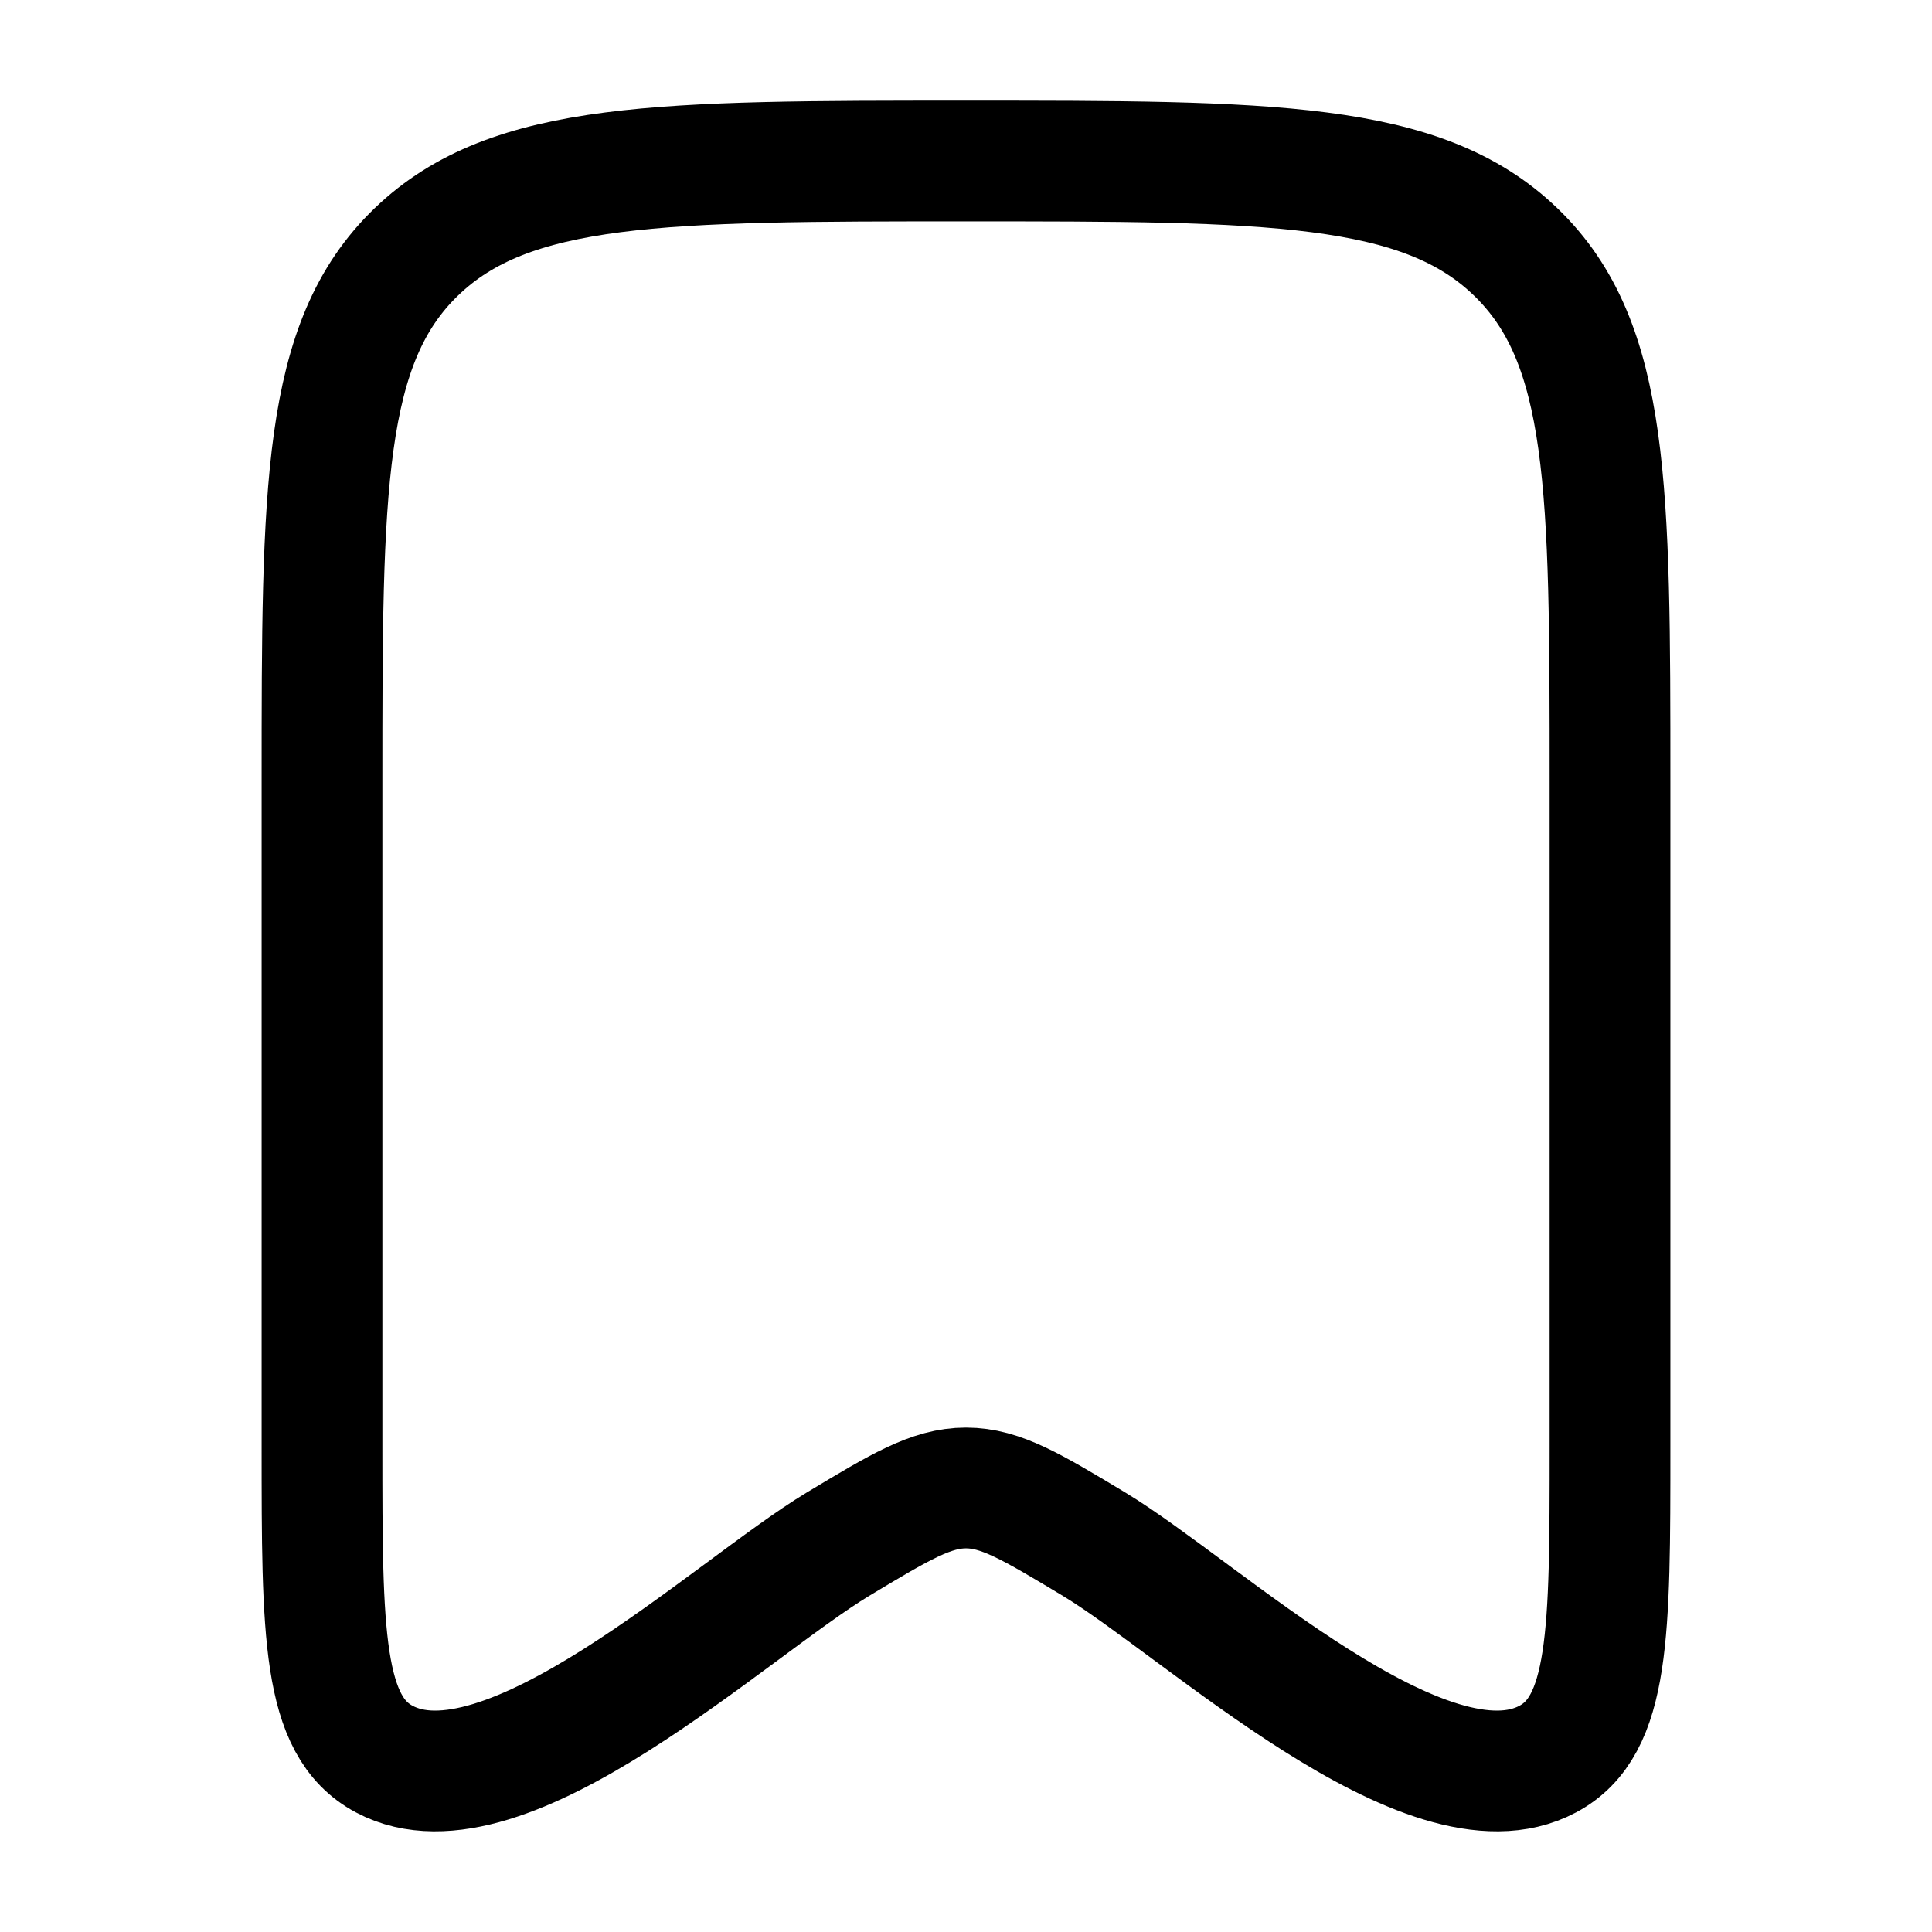
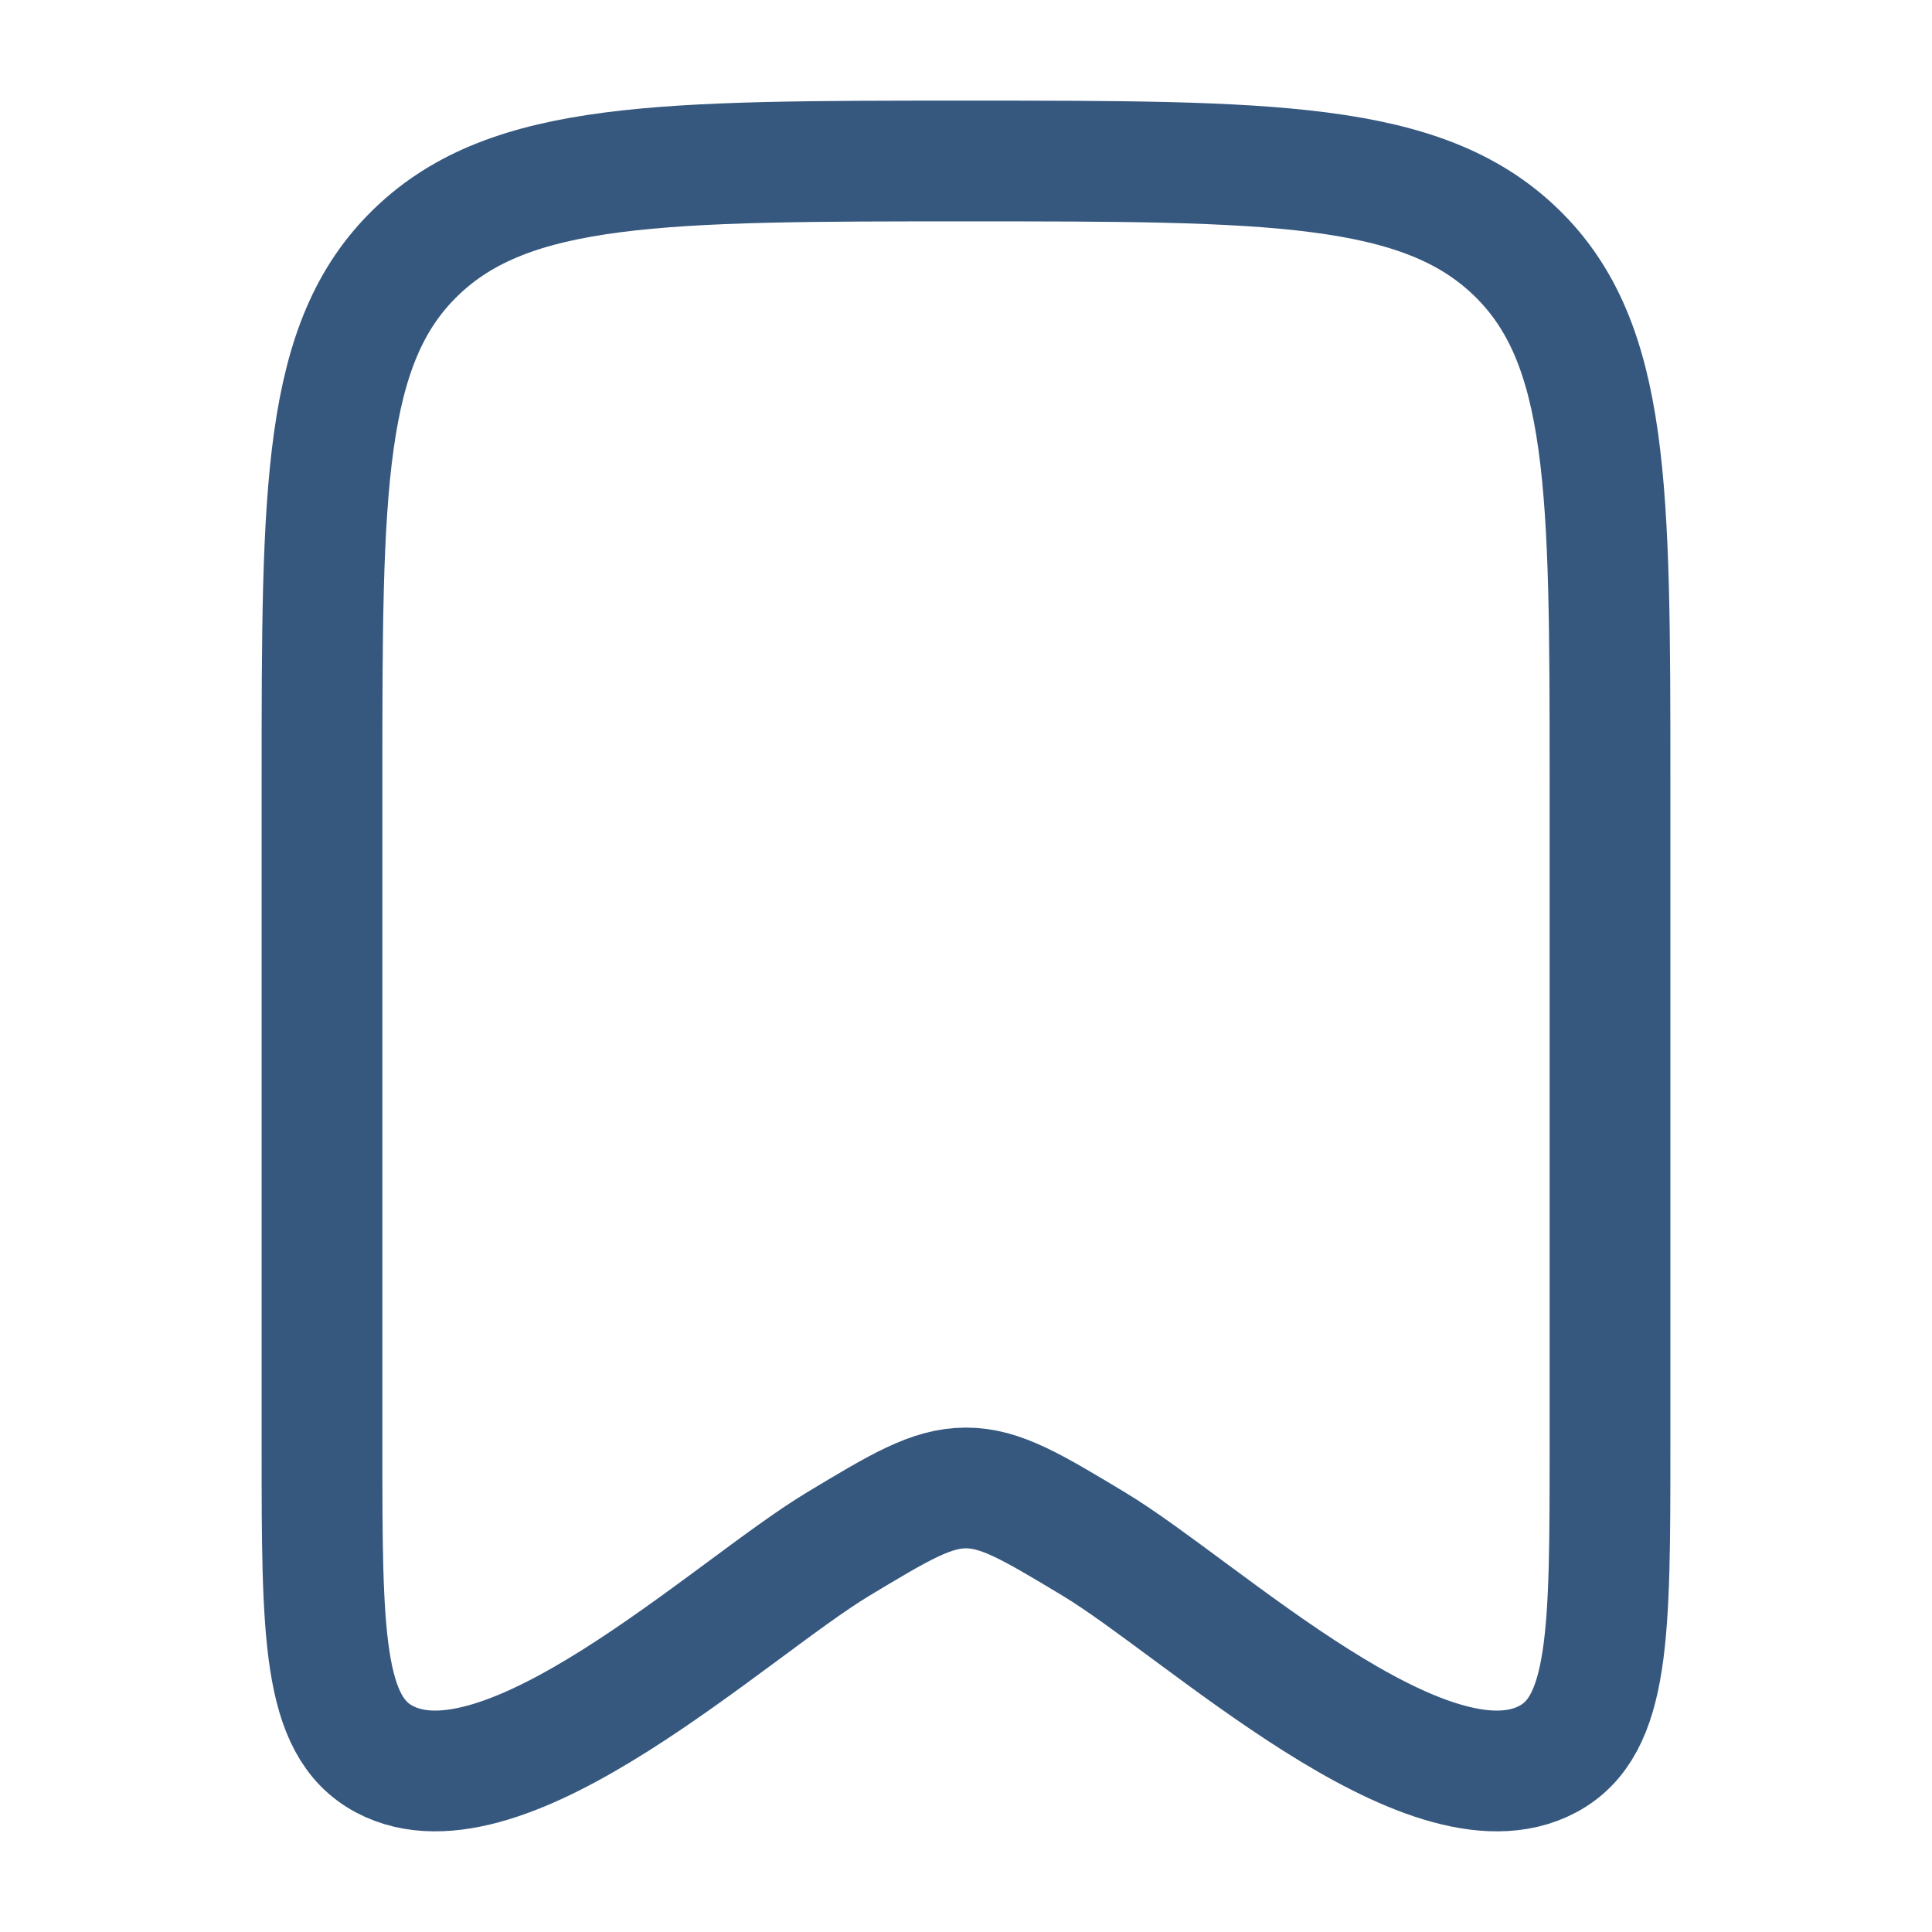
- <svg xmlns="http://www.w3.org/2000/svg" viewBox="0 0 24 24" width="24" height="24" color="currentColor" fill="none" stroke="currentColor" stroke-width="1.5" stroke-linecap="round" stroke-linejoin="round">
+ <svg xmlns="http://www.w3.org/2000/svg" viewBox="0 0 24 24" width="24" height="24" color="#36587f" fill="none" stroke="#36587f" stroke-width="1.5" stroke-linecap="round" stroke-linejoin="round">
  <path d="M4 17.981V9.708C4 6.074 4 4.257 5.172 3.129C6.343 2 8.229 2 12 2C15.771 2 17.657 2 18.828 3.129C20 4.257 20 6.074 20 9.708V17.981C20 20.287 20 21.44 19.227 21.852C17.73 22.651 14.923 19.985 13.59 19.182C12.817 18.717 12.43 18.484 12 18.484C11.57 18.484 11.183 18.717 10.41 19.182C9.077 19.985 6.269 22.651 4.773 21.852C4 21.44 4 20.287 4 17.981Z" />
</svg>
